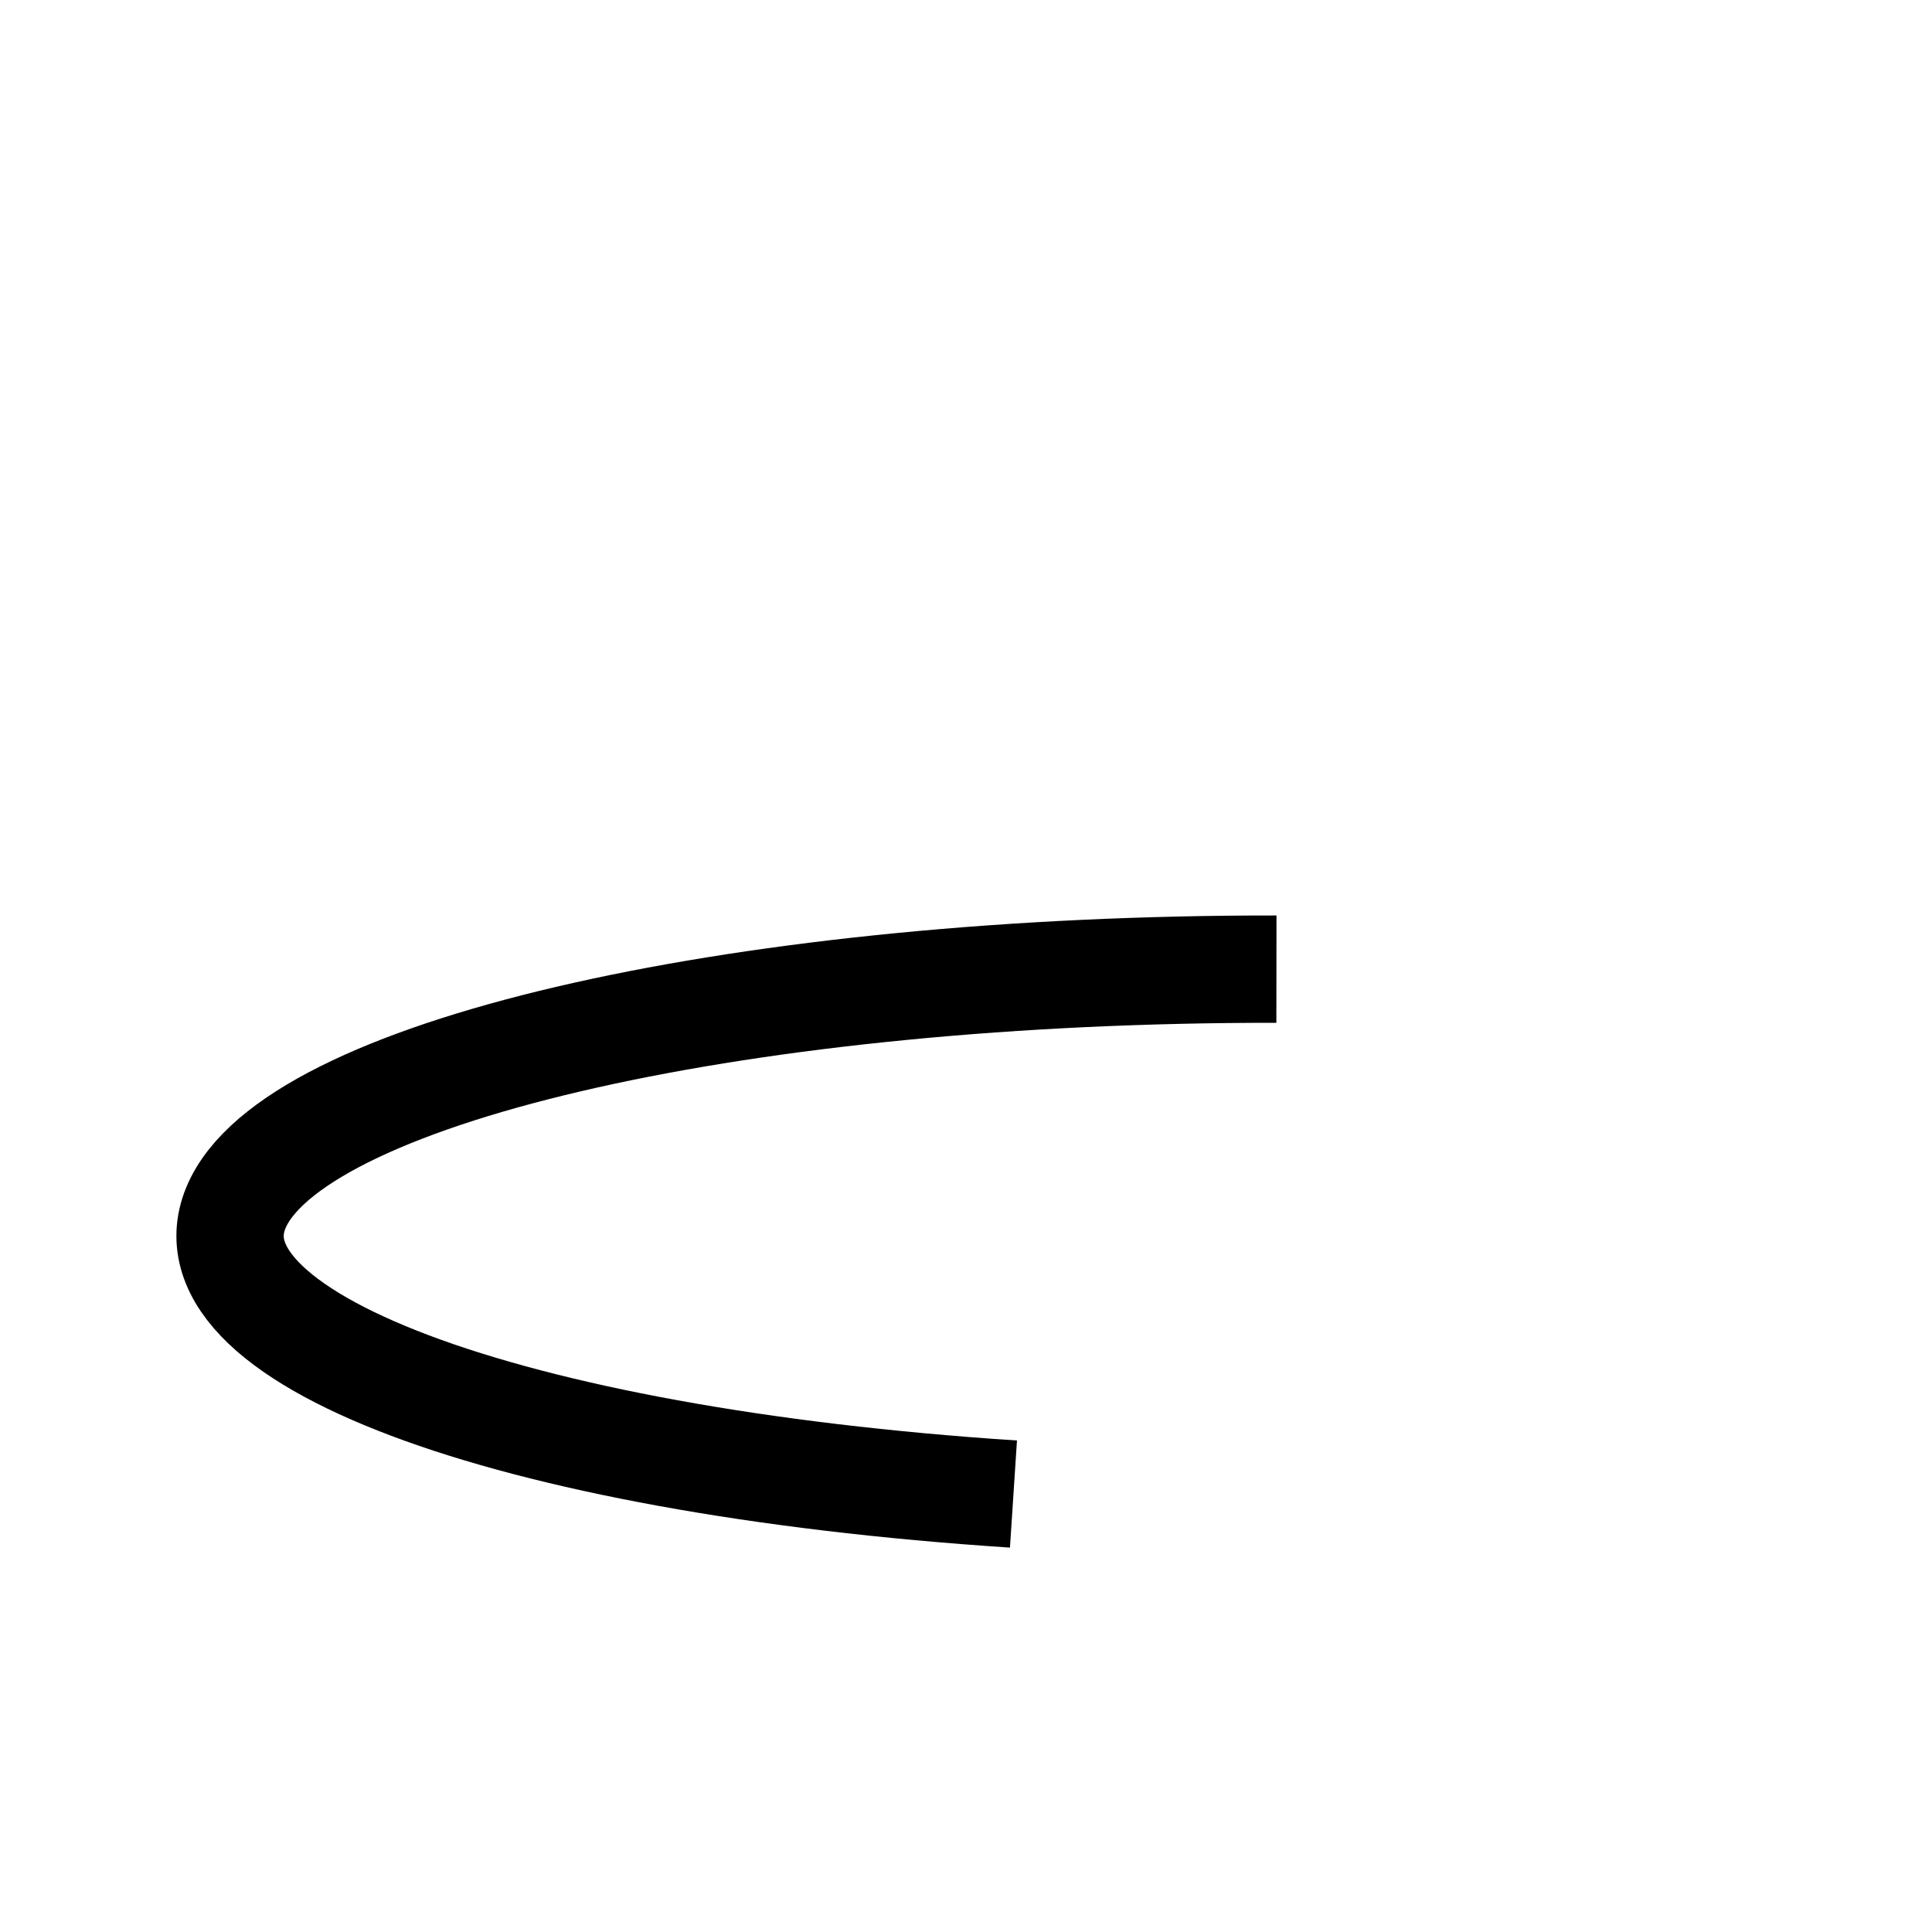
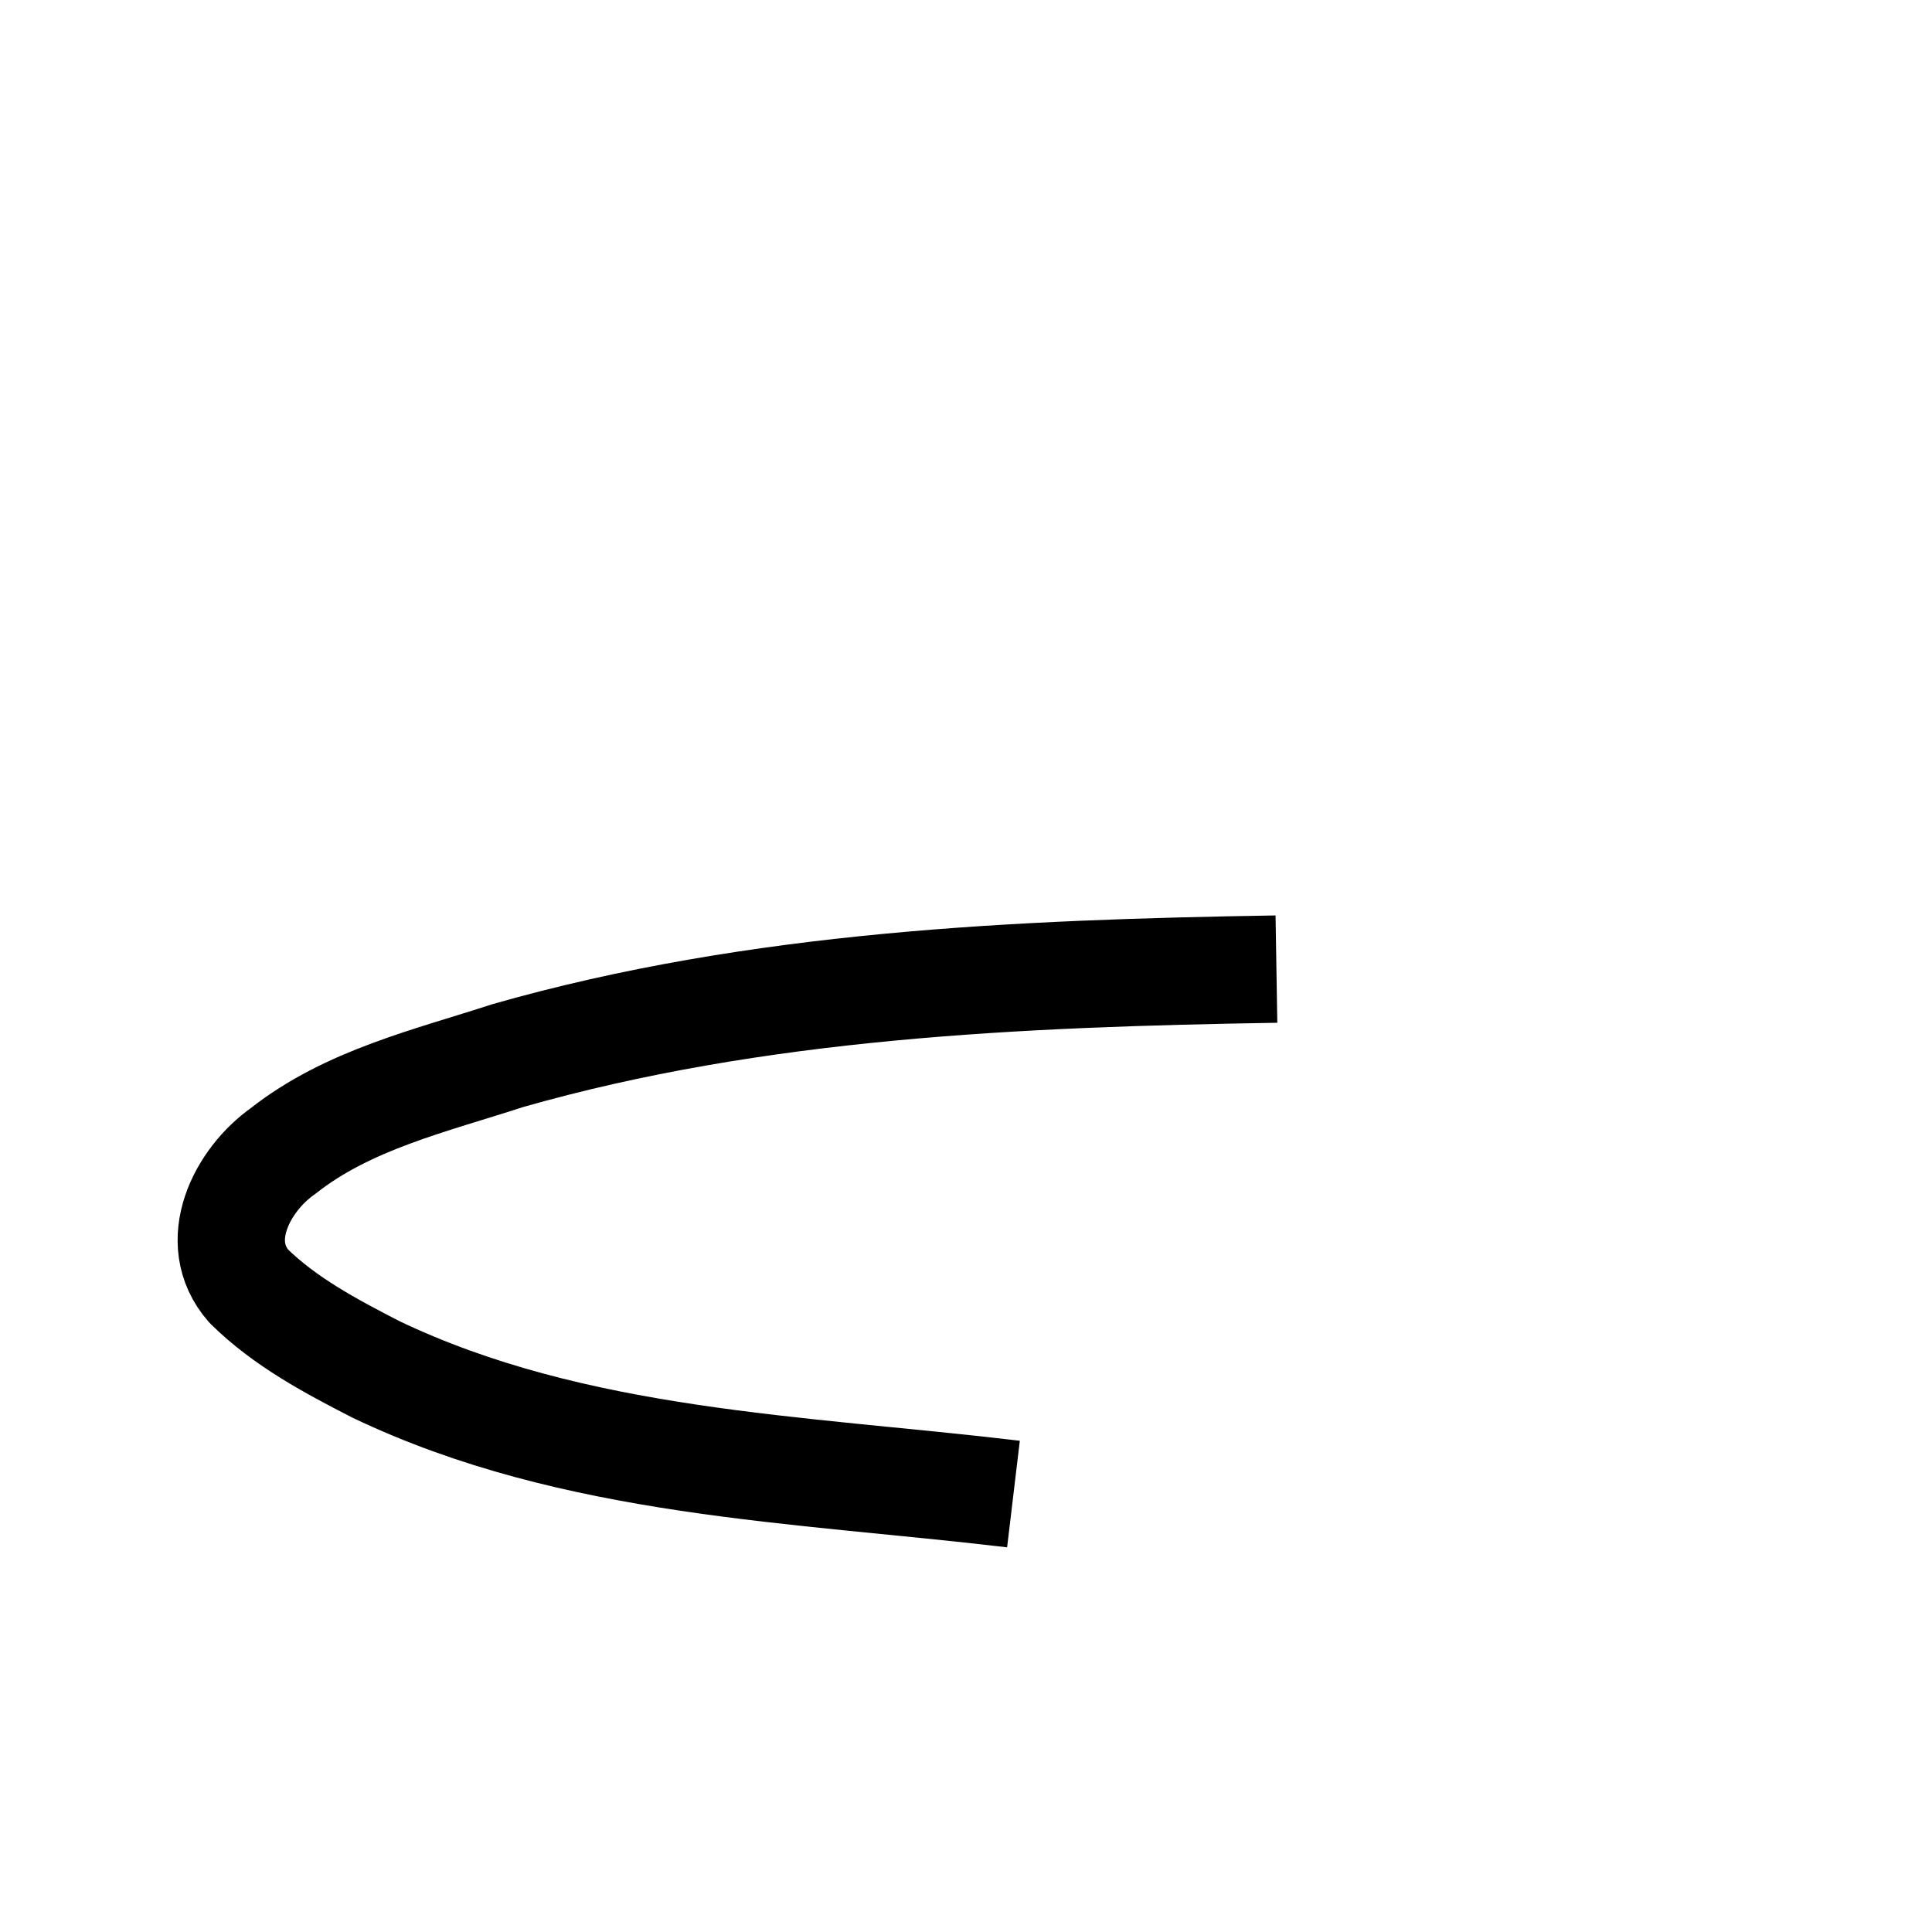
<svg xmlns="http://www.w3.org/2000/svg" width="0.5in" height="0.5in" viewBox="0 0 45 45" id="svg2" version="1.1">
  <defs id="defs4" />
  <g id="layer1" transform="translate(-95.34347,-369.7047)">
    <g id="g4159" transform="matrix(0.3674789,0,0,0.3674789,68.26791,261.3534)" />
-     <path style="opacity:1;fill:none;fill-opacity:1;stroke:#000000;stroke-width:2.5;stroke-linecap:butt;stroke-linejoin:round;stroke-miterlimit:4;stroke-dasharray:none;stroke-dashoffset:0;stroke-opacity:1" id="path4144" d="m 118.949,404.504 a 24.258,6.21 0 0 1 -18.048,-6.806 24.258,6.21 0 0 1 24.173,-5.42" />
+     <path id="path4144" style="opacity:1;fill:none;fill-opacity:1;stroke:#000000;stroke-width:2.5;stroke-linecap:butt;stroke-linejoin:round;stroke-miterlimit:4;stroke-dasharray:none;stroke-dashoffset:0;stroke-opacity:1" d="m 118.949,404.504 c -4.999,-0.596 -10.222,-0.693 -14.849,-2.903 -1.047,-0.538 -2.122,-1.109 -2.963,-1.94 -0.899,-1.028 -0.162,-2.47 0.799,-3.147 1.511,-1.194 3.437,-1.636 5.234,-2.222 5.81,-1.658 11.899,-1.917 17.904,-2.015" />
  </g>
</svg>
